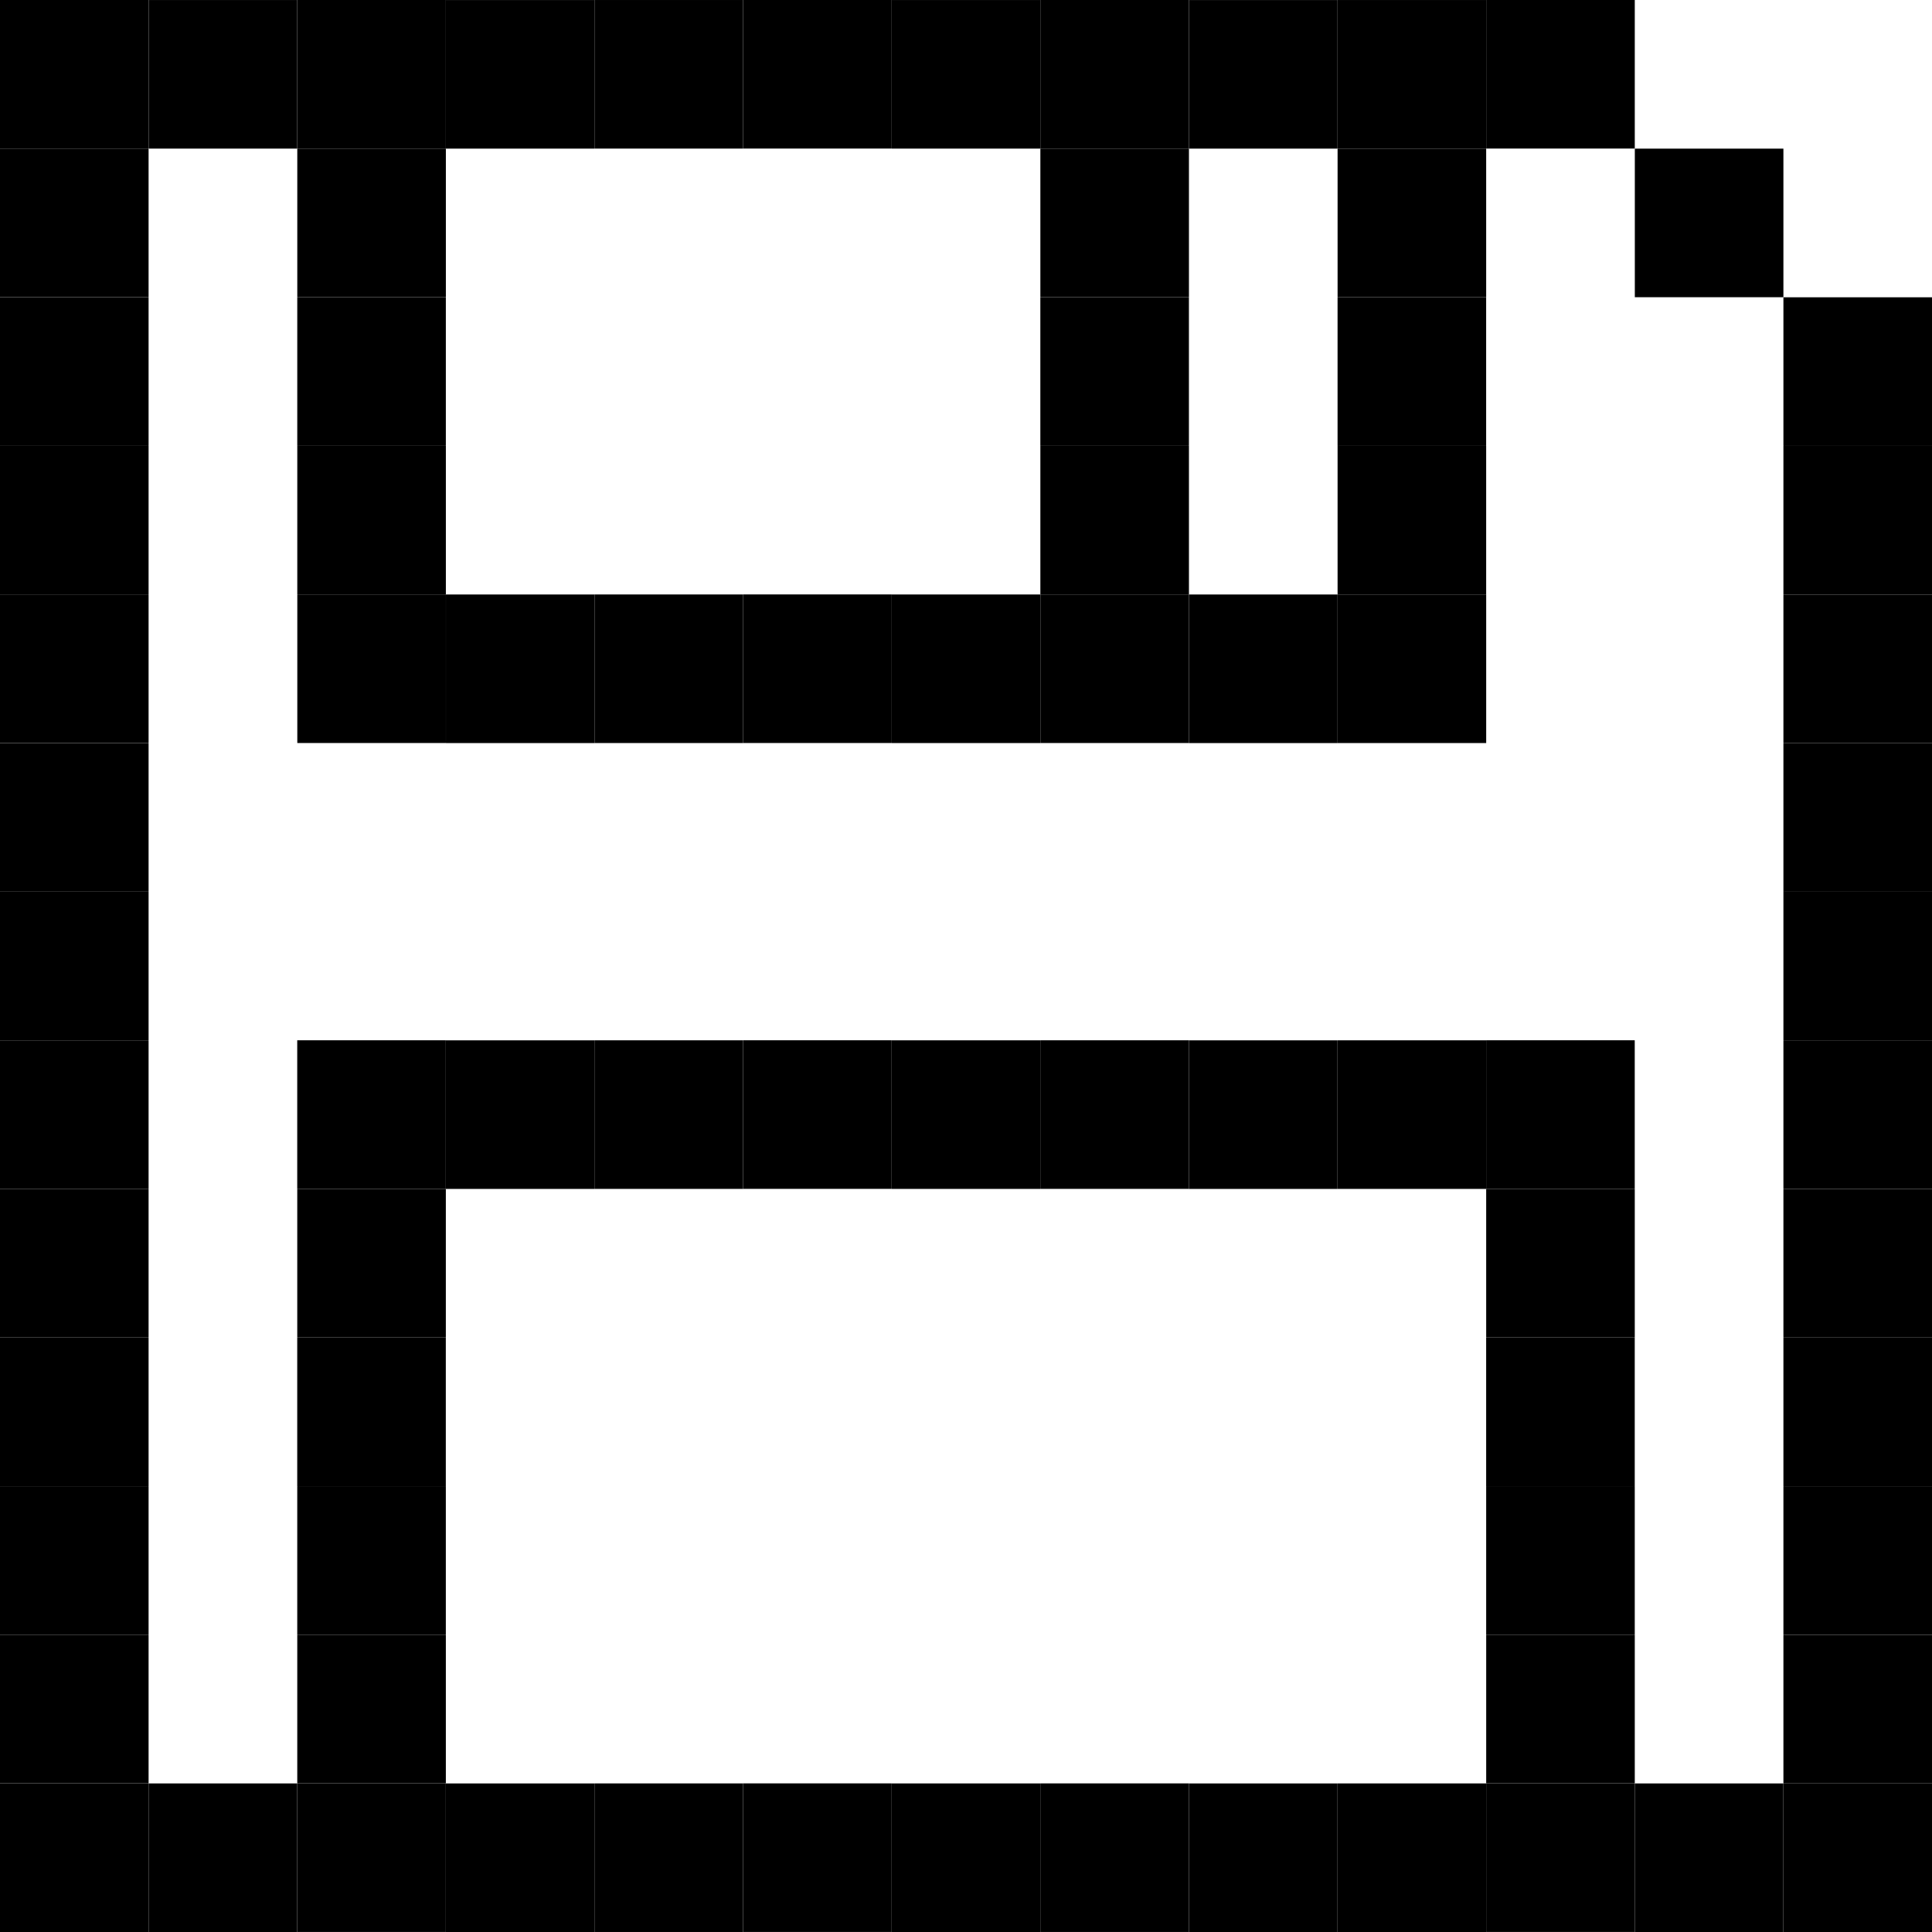
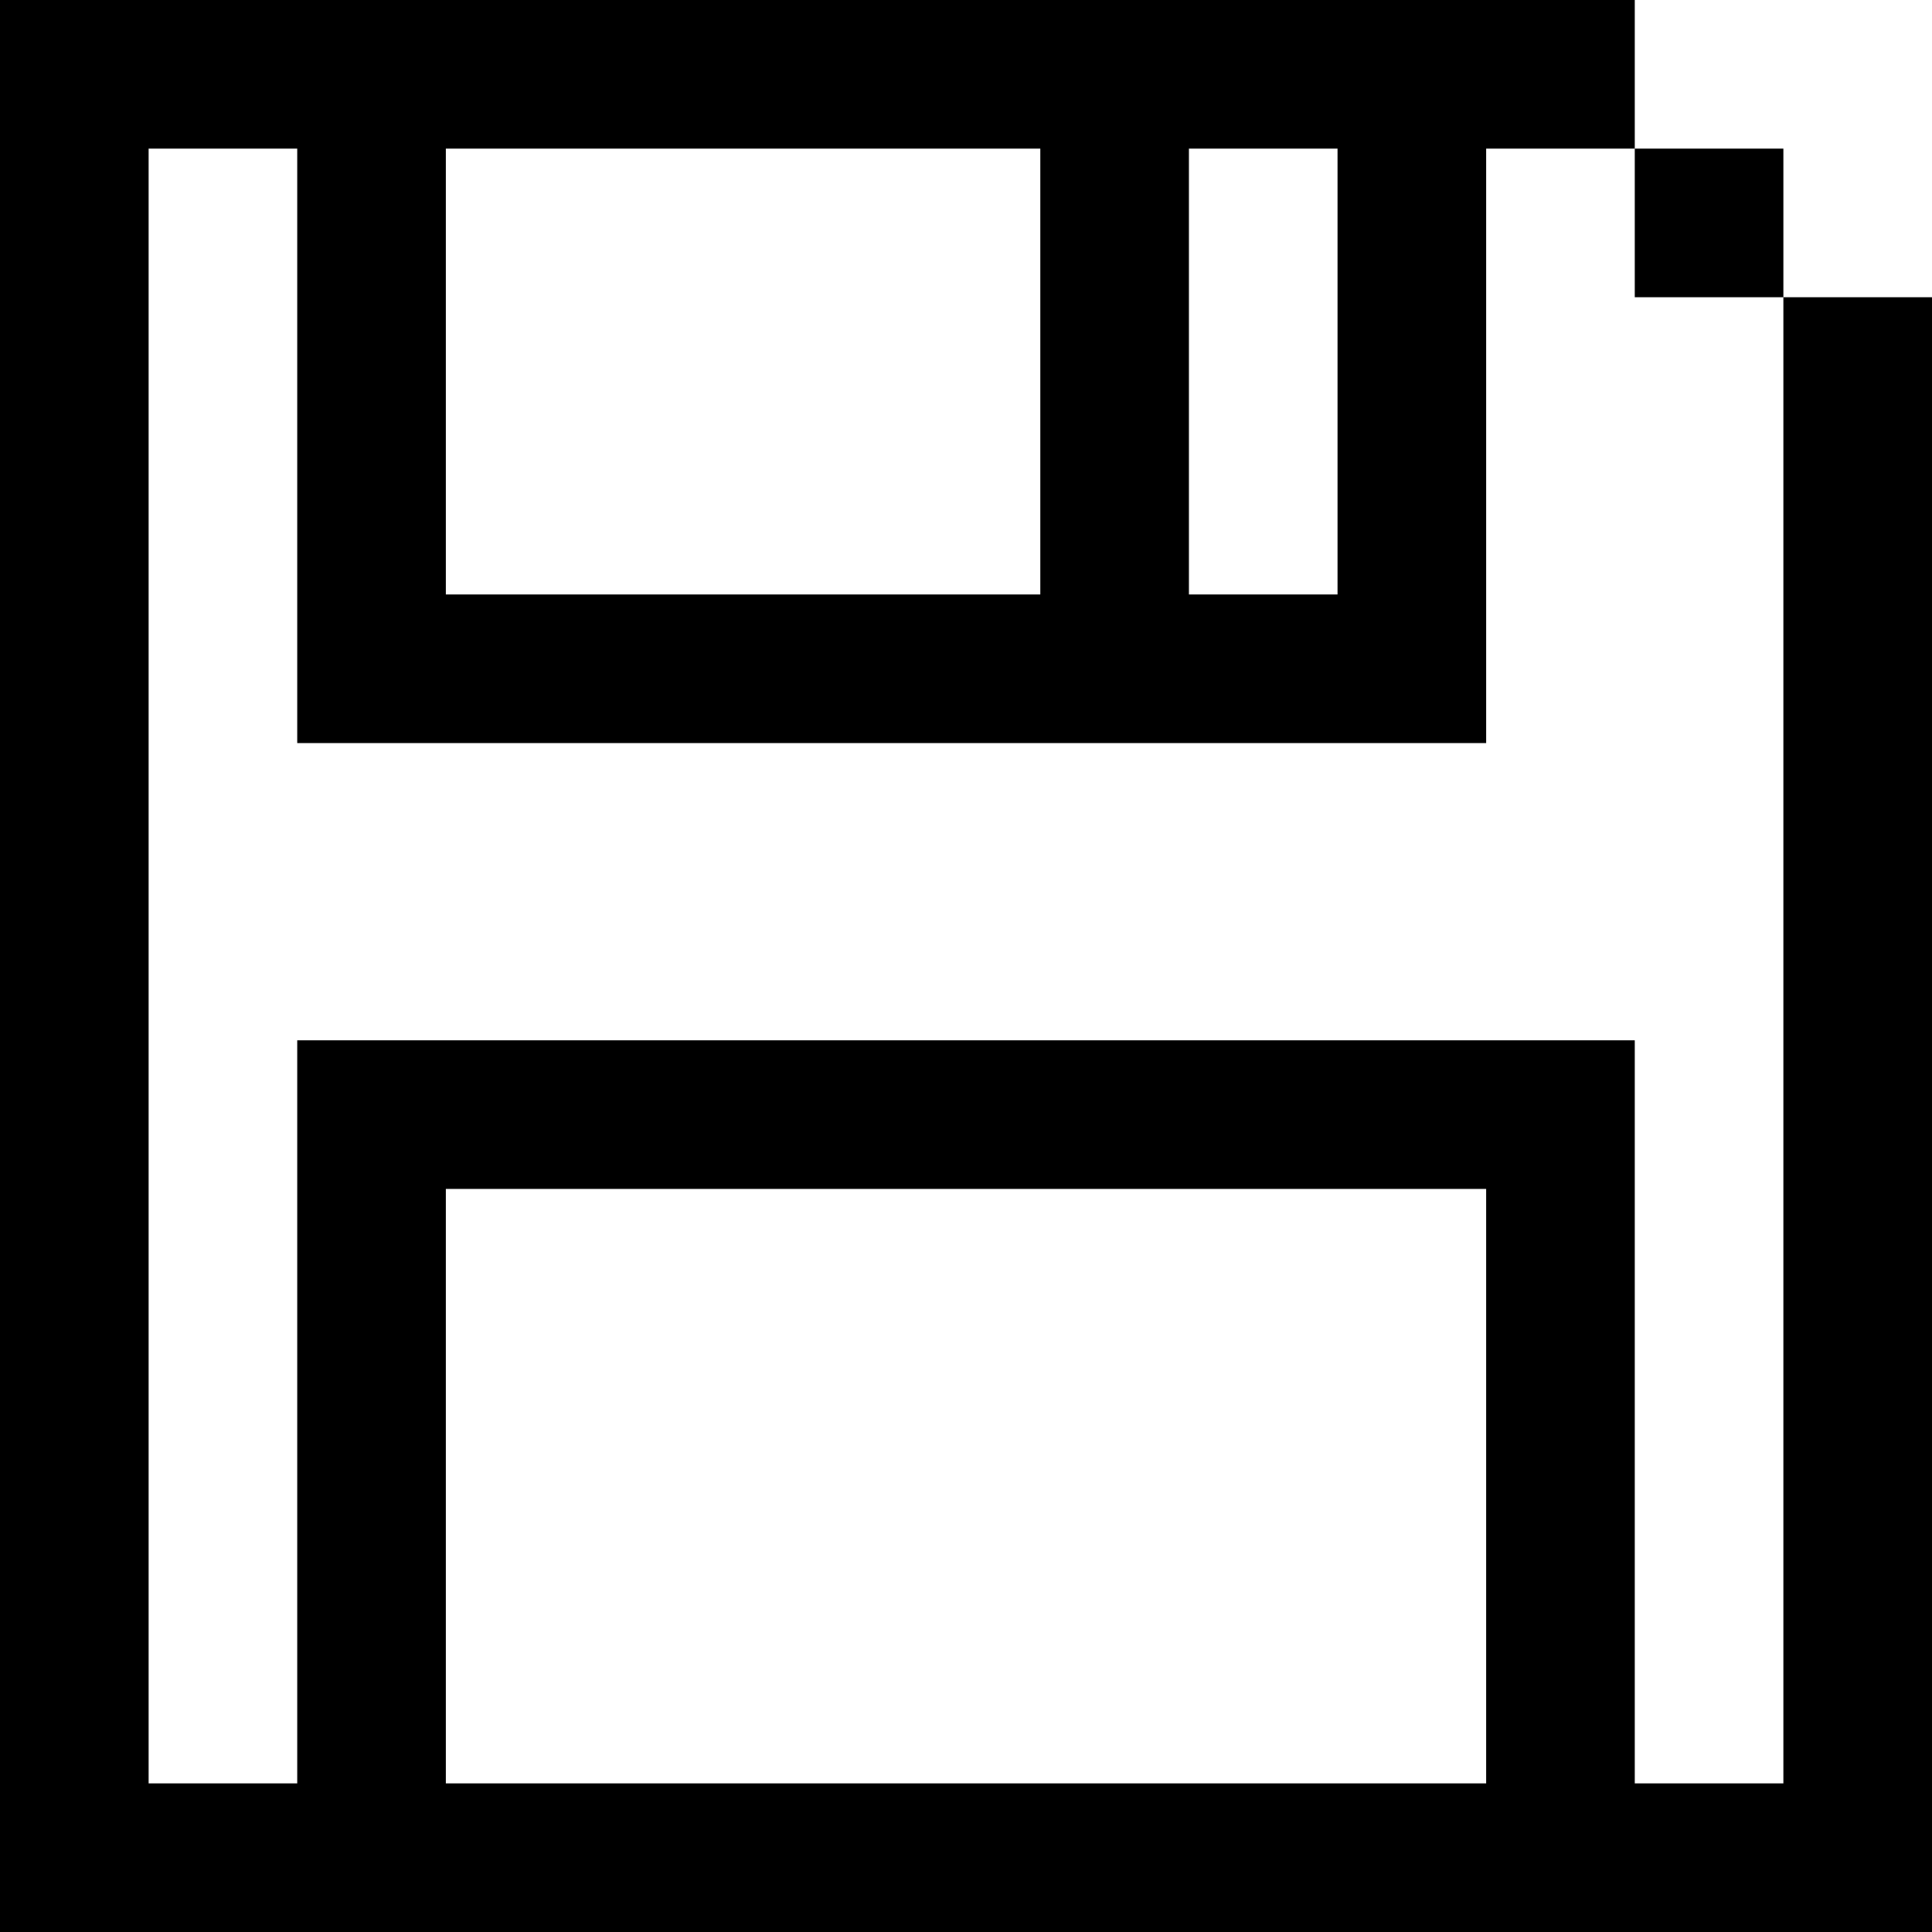
- <svg xmlns="http://www.w3.org/2000/svg" fill="currentColor">
+ <svg xmlns="http://www.w3.org/2000/svg" viewBox="0 0 39 39">
  <g id="floppy">
-     <rect id="Rectangle 18" width="1.615" height="1.615" fill="black" />
-     <rect id="Rectangle 17" y="1.615" width="1.615" height="1.615" fill="black" />
-     <rect id="Rectangle 19" y="3.231" width="1.615" height="1.615" fill="black" />
-     <rect id="Rectangle 20" y="4.846" width="1.615" height="1.615" fill="black" />
-     <rect id="Rectangle 21" y="6.461" width="1.615" height="1.615" fill="black" />
-     <rect id="Rectangle 22" y="8.077" width="1.615" height="1.615" fill="black" />
-     <rect id="Rectangle 23" y="9.692" width="1.615" height="1.615" fill="black" />
-     <rect id="Rectangle 24" y="11.308" width="1.615" height="1.615" fill="black" />
-     <rect id="Rectangle 25" y="12.923" width="1.615" height="1.615" fill="black" />
-     <rect id="Rectangle 26" y="14.539" width="1.615" height="1.615" fill="black" />
-     <rect id="Rectangle 27" y="16.154" width="1.615" height="1.615" fill="black" />
-     <rect id="Rectangle 28" y="17.769" width="1.615" height="1.615" fill="black" />
-     <rect id="Rectangle 29" y="19.385" width="1.615" height="1.615" fill="black" />
-     <rect id="Rectangle 32" x="17.769" width="1.615" height="1.615" transform="rotate(90 17.7693 0)" fill="black" />
-     <rect id="Rectangle 33" x="16.154" width="1.615" height="1.615" transform="rotate(90 16.1538 0)" fill="black" />
-     <rect id="Rectangle 34" x="14.539" width="1.615" height="1.615" transform="rotate(90 14.5385 0)" fill="black" />
-     <rect id="Rectangle 35" x="12.923" width="1.615" height="1.615" transform="rotate(90 12.9231 0)" fill="black" />
-     <rect id="Rectangle 36" x="11.308" width="1.615" height="1.615" transform="rotate(90 11.3077 0)" fill="black" />
-     <rect id="Rectangle 37" x="9.692" width="1.615" height="1.615" transform="rotate(90 9.69226 0)" fill="black" />
-     <rect id="Rectangle 38" x="8.077" width="1.615" height="1.615" transform="rotate(90 8.0769 0)" fill="black" />
-     <rect id="Rectangle 39" x="6.462" width="1.615" height="1.615" transform="rotate(90 6.46155 0)" fill="black" />
-     <rect id="Rectangle 40" x="4.846" width="1.615" height="1.615" transform="rotate(90 4.84619 0)" fill="black" />
-     <rect id="Rectangle 41" x="3.231" width="1.615" height="1.615" transform="rotate(90 3.23071 0)" fill="black" />
-     <rect id="Rectangle 65" x="19.385" y="1.615" width="1.615" height="1.615" transform="rotate(90 19.3846 1.61523)" fill="black" />
-     <rect id="Rectangle 85" x="4.846" y="3.231" width="1.615" height="1.615" transform="rotate(90 4.84619 3.23096)" fill="black" />
-     <rect id="Rectangle 176" x="4.846" y="1.615" width="1.615" height="1.615" transform="rotate(90 4.84619 1.61523)" fill="black" />
-     <rect id="Rectangle 96" x="4.846" y="4.846" width="1.615" height="1.615" transform="rotate(90 4.84619 4.84619)" fill="black" />
-     <rect id="Rectangle 177" x="16.154" y="3.231" width="1.615" height="1.615" transform="rotate(90 16.1538 3.23096)" fill="black" />
-     <rect id="Rectangle 178" x="16.154" y="1.615" width="1.615" height="1.615" transform="rotate(90 16.1538 1.61523)" fill="black" />
-     <rect id="Rectangle 179" x="16.154" y="4.846" width="1.615" height="1.615" transform="rotate(90 16.1538 4.84619)" fill="black" />
-     <rect id="Rectangle 180" x="12.923" y="3.231" width="1.615" height="1.615" transform="rotate(90 12.9231 3.23096)" fill="black" />
-     <rect id="Rectangle 181" x="12.923" y="1.615" width="1.615" height="1.615" transform="rotate(90 12.9231 1.61523)" fill="black" />
-     <rect id="Rectangle 182" x="12.923" y="4.846" width="1.615" height="1.615" transform="rotate(90 12.9231 4.84619)" fill="black" />
-     <rect id="Rectangle 100" x="16.154" y="6.461" width="1.615" height="1.615" transform="rotate(90 16.1538 6.46143)" fill="black" />
-     <rect id="Rectangle 101" x="14.539" y="6.461" width="1.615" height="1.615" transform="rotate(90 14.5385 6.46143)" fill="black" />
-     <rect id="Rectangle 102" x="12.923" y="6.461" width="1.615" height="1.615" transform="rotate(90 12.9231 6.46143)" fill="black" />
-     <rect id="Rectangle 103" x="11.308" y="6.461" width="1.615" height="1.615" transform="rotate(90 11.3077 6.46143)" fill="black" />
-     <rect id="Rectangle 104" x="9.692" y="6.461" width="1.615" height="1.615" transform="rotate(90 9.69226 6.46143)" fill="black" />
-     <rect id="Rectangle 105" x="8.077" y="6.461" width="1.615" height="1.615" transform="rotate(90 8.0769 6.46143)" fill="black" />
-     <rect id="Rectangle 106" x="6.462" y="6.461" width="1.615" height="1.615" transform="rotate(90 6.46155 6.46143)" fill="black" />
-     <rect id="Rectangle 107" x="4.846" y="6.461" width="1.615" height="1.615" transform="rotate(90 4.84619 6.46143)" fill="black" />
-     <rect id="Rectangle 132" x="17.769" y="11.308" width="1.615" height="1.615" transform="rotate(90 17.7693 11.3076)" fill="black" />
-     <rect id="Rectangle 133" x="16.154" y="11.308" width="1.615" height="1.615" transform="rotate(90 16.1538 11.3076)" fill="black" />
-     <rect id="Rectangle 134" x="14.539" y="11.308" width="1.615" height="1.615" transform="rotate(90 14.5385 11.3076)" fill="black" />
-     <rect id="Rectangle 135" x="12.923" y="11.308" width="1.615" height="1.615" transform="rotate(90 12.9231 11.3076)" fill="black" />
-     <rect id="Rectangle 136" x="11.308" y="11.308" width="1.615" height="1.615" transform="rotate(90 11.3077 11.3076)" fill="black" />
-     <rect id="Rectangle 137" x="9.692" y="11.308" width="1.615" height="1.615" transform="rotate(90 9.69226 11.3076)" fill="black" />
-     <rect id="Rectangle 138" x="8.077" y="11.308" width="1.615" height="1.615" transform="rotate(90 8.0769 11.3076)" fill="black" />
-     <rect id="Rectangle 139" x="6.462" y="11.308" width="1.615" height="1.615" transform="rotate(90 6.46155 11.3076)" fill="black" />
-     <rect id="Rectangle 140" x="4.846" y="11.308" width="1.615" height="1.615" transform="rotate(90 4.84619 11.3076)" fill="black" />
-     <rect id="Rectangle 143" x="17.769" y="12.923" width="1.615" height="1.615" transform="rotate(90 17.7693 12.9229)" fill="black" />
-     <rect id="Rectangle 151" x="4.846" y="12.923" width="1.615" height="1.615" transform="rotate(90 4.84619 12.9229)" fill="black" />
-     <rect id="Rectangle 154" x="17.769" y="14.539" width="1.615" height="1.615" transform="rotate(90 17.7693 14.5386)" fill="black" />
-     <rect id="Rectangle 162" x="4.846" y="14.539" width="1.615" height="1.615" transform="rotate(90 4.84619 14.5386)" fill="black" />
-     <rect id="Rectangle 165" x="17.769" y="16.154" width="1.615" height="1.615" transform="rotate(90 17.7693 16.1538)" fill="black" />
-     <rect id="Rectangle 173" x="4.846" y="16.154" width="1.615" height="1.615" transform="rotate(90 4.84619 16.1538)" fill="black" />
-     <rect id="Rectangle 174" x="4.846" y="17.769" width="1.615" height="1.615" transform="rotate(90 4.84619 17.769)" fill="black" />
-     <rect id="Rectangle 175" x="17.769" y="17.769" width="1.615" height="1.615" transform="rotate(90 17.7693 17.769)" fill="black" />
-     <rect id="Rectangle 54" x="19.385" y="19.385" width="1.615" height="1.615" transform="rotate(90 19.3846 19.3848)" fill="black" />
-     <rect id="Rectangle 55" x="17.769" y="19.385" width="1.615" height="1.615" transform="rotate(90 17.7693 19.3848)" fill="black" />
-     <rect id="Rectangle 56" x="16.154" y="19.385" width="1.615" height="1.615" transform="rotate(90 16.1538 19.3848)" fill="black" />
-     <rect id="Rectangle 57" x="14.539" y="19.385" width="1.615" height="1.615" transform="rotate(90 14.5385 19.3848)" fill="black" />
-     <rect id="Rectangle 58" x="12.923" y="19.385" width="1.615" height="1.615" transform="rotate(90 12.9231 19.3848)" fill="black" />
-     <rect id="Rectangle 59" x="11.308" y="19.385" width="1.615" height="1.615" transform="rotate(90 11.3077 19.3848)" fill="black" />
-     <rect id="Rectangle 60" x="9.692" y="19.385" width="1.615" height="1.615" transform="rotate(90 9.69226 19.3848)" fill="black" />
-     <rect id="Rectangle 61" x="8.077" y="19.385" width="1.615" height="1.615" transform="rotate(90 8.0769 19.3848)" fill="black" />
-     <rect id="Rectangle 62" x="6.462" y="19.385" width="1.615" height="1.615" transform="rotate(90 6.46155 19.3848)" fill="black" />
-     <rect id="Rectangle 63" x="4.846" y="19.385" width="1.615" height="1.615" transform="rotate(90 4.84619 19.3848)" fill="black" />
-     <rect id="Rectangle 64" x="3.231" y="19.385" width="1.615" height="1.615" transform="rotate(90 3.23071 19.3848)" fill="black" />
-     <rect id="Rectangle 42" x="21" y="21" width="1.615" height="1.615" transform="rotate(-180 21 21)" fill="black" />
-     <rect id="Rectangle 43" x="21" y="19.385" width="1.615" height="1.615" transform="rotate(-180 21 19.3848)" fill="black" />
-     <rect id="Rectangle 44" x="21" y="17.769" width="1.615" height="1.615" transform="rotate(-180 21 17.769)" fill="black" />
-     <rect id="Rectangle 45" x="21" y="16.154" width="1.615" height="1.615" transform="rotate(-180 21 16.1538)" fill="black" />
-     <rect id="Rectangle 46" x="21" y="14.539" width="1.615" height="1.615" transform="rotate(-180 21 14.5386)" fill="black" />
-     <rect id="Rectangle 47" x="21" y="12.923" width="1.615" height="1.615" transform="rotate(-180 21 12.9229)" fill="black" />
-     <rect id="Rectangle 48" x="21" y="11.308" width="1.615" height="1.615" transform="rotate(-180 21 11.3076)" fill="black" />
-     <rect id="Rectangle 49" x="21" y="9.692" width="1.615" height="1.615" transform="rotate(-180 21 9.69238)" fill="black" />
-     <rect id="Rectangle 50" x="21" y="8.077" width="1.615" height="1.615" transform="rotate(-180 21 8.07715)" fill="black" />
-     <rect id="Rectangle 51" x="21" y="6.461" width="1.615" height="1.615" transform="rotate(-180 21 6.46143)" fill="black" />
-     <rect id="Rectangle 52" x="21" y="4.846" width="1.615" height="1.615" transform="rotate(-180 21 4.84619)" fill="black" />
+     <path fill="currentColor" d="M0 0h3v3H0zM0 3h3v3H0zM0 6h3v3H0zM0 9h3v3H0zM0 12h3v3H0zM0 15h3v3H0zM0 18h3v3H0zM0 21h3v3H0zM0 24h3v3H0zM0 27h3v3H0zM0 30h3v3H0zM0 33h3v3H0zM0 36h3v3H0zM33 0v3h-3V0zM30 0v3h-3V0zM27 0v3h-3V0zM24 0v3h-3V0zM21 0v3h-3V0zM18 0v3h-3V0zM15 0v3h-3V0zM12 0v3H9V0zM9 0v3H6V0zM6 0v3H3V0zM36 3v3h-3V3zM9 6v3H6V6zM9 3v3H6V3zM9 9v3H6V9zM30 6v3h-3V6zM30 3v3h-3V3zM30 9v3h-3V9zM24 6v3h-3V6zM24 3v3h-3V3zM24 9v3h-3V9zM30 12v3h-3v-3zM27 12v3h-3v-3zM24 12v3h-3v-3zM21 12v3h-3v-3zM18 12v3h-3v-3zM15 12v3h-3v-3zM12 12v3H9v-3zM9 12v3H6v-3zM33 21v3h-3v-3zM30 21v3h-3v-3zM27 21v3h-3v-3zM24 21v3h-3v-3zM21 21v3h-3v-3zM18 21v3h-3v-3zM15 21v3h-3v-3zM12 21v3H9v-3zM9 21v3H6v-3zM33 24v3h-3v-3zM9 24v3H6v-3zM33 27v3h-3v-3zM9 27v3H6v-3zM33 30v3h-3v-3zM9 30v3H6v-3zM9 33v3H6v-3zM33 33v3h-3v-3zM36 36v3h-3v-3zM33 36v3h-3v-3zM30 36v3h-3v-3zM27 36v3h-3v-3zM24 36v3h-3v-3zM21 36v3h-3v-3zM18 36v3h-3v-3zM15 36v3h-3v-3zM12 36v3H9v-3zM9 36v3H6v-3zM6 36v3H3v-3zM39 39h-3v-3h3zM39 36h-3v-3h3zM39 33h-3v-3h3zM39 30h-3v-3h3zM39 27h-3v-3h3zM39 24h-3v-3h3zM39 21h-3v-3h3zM39 18h-3v-3h3zM39 15h-3v-3h3zM39 12h-3V9h3zM39 9h-3V6h3z" />
  </g>
</svg>
